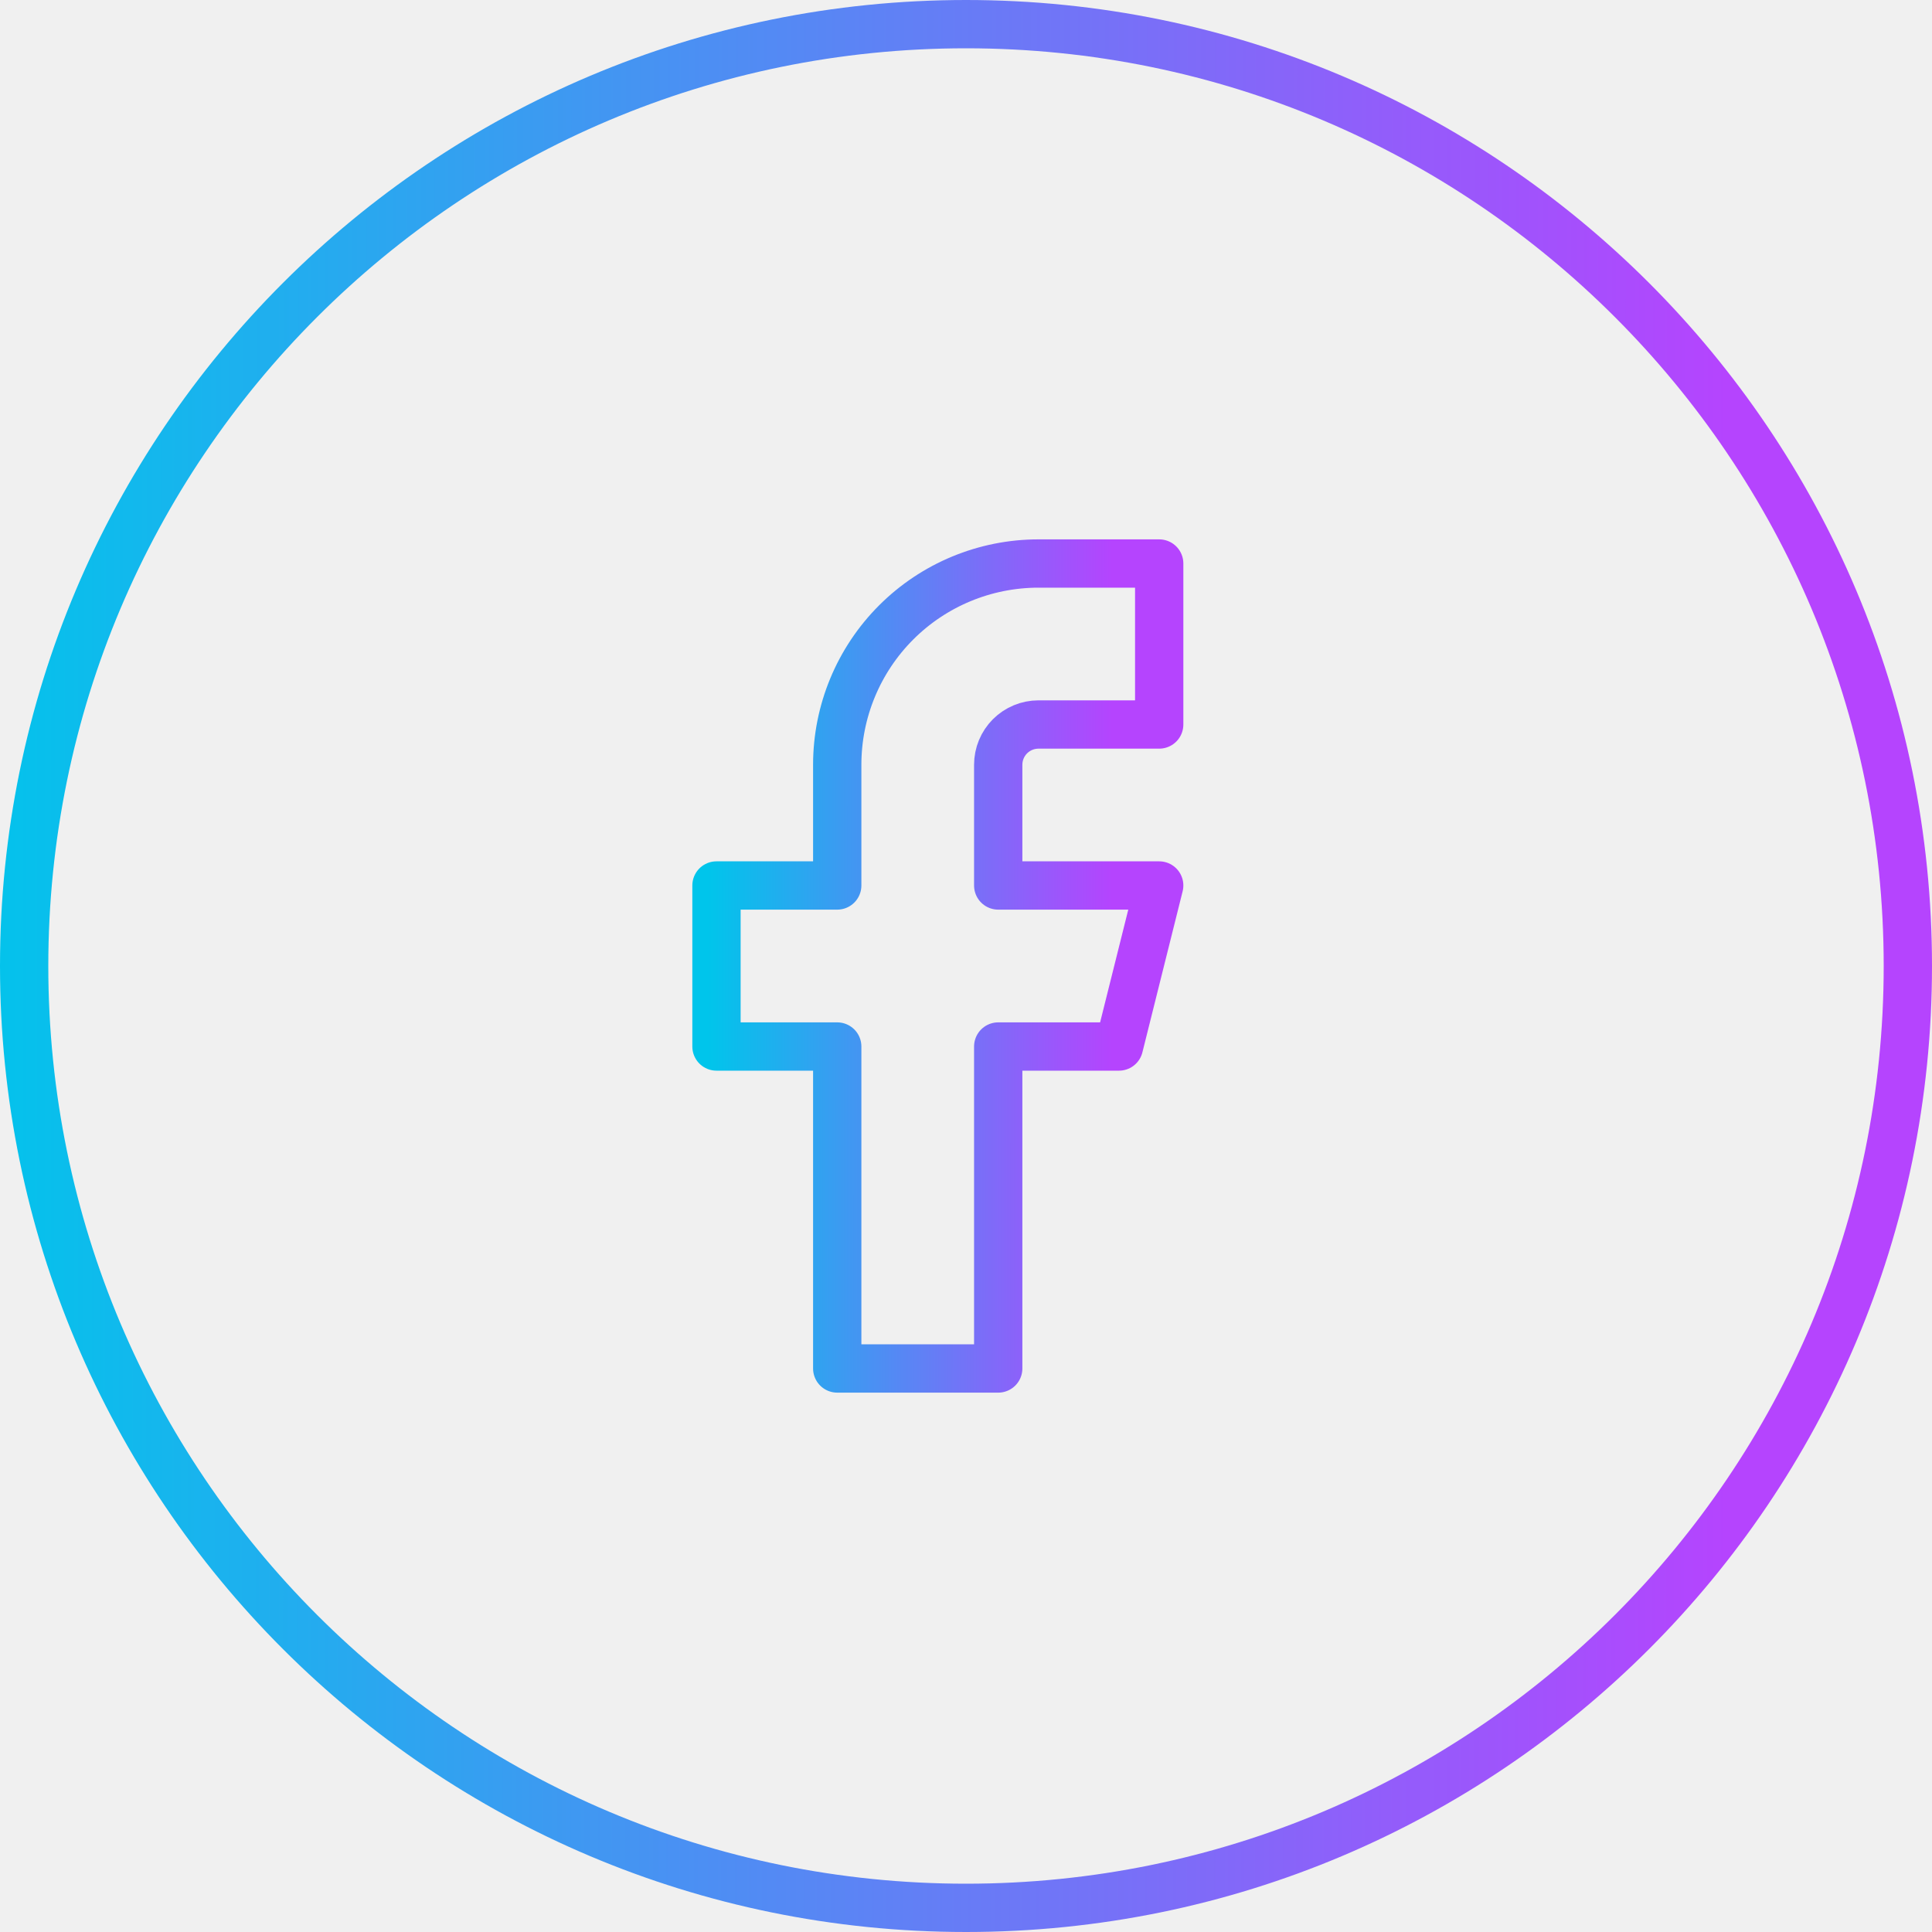
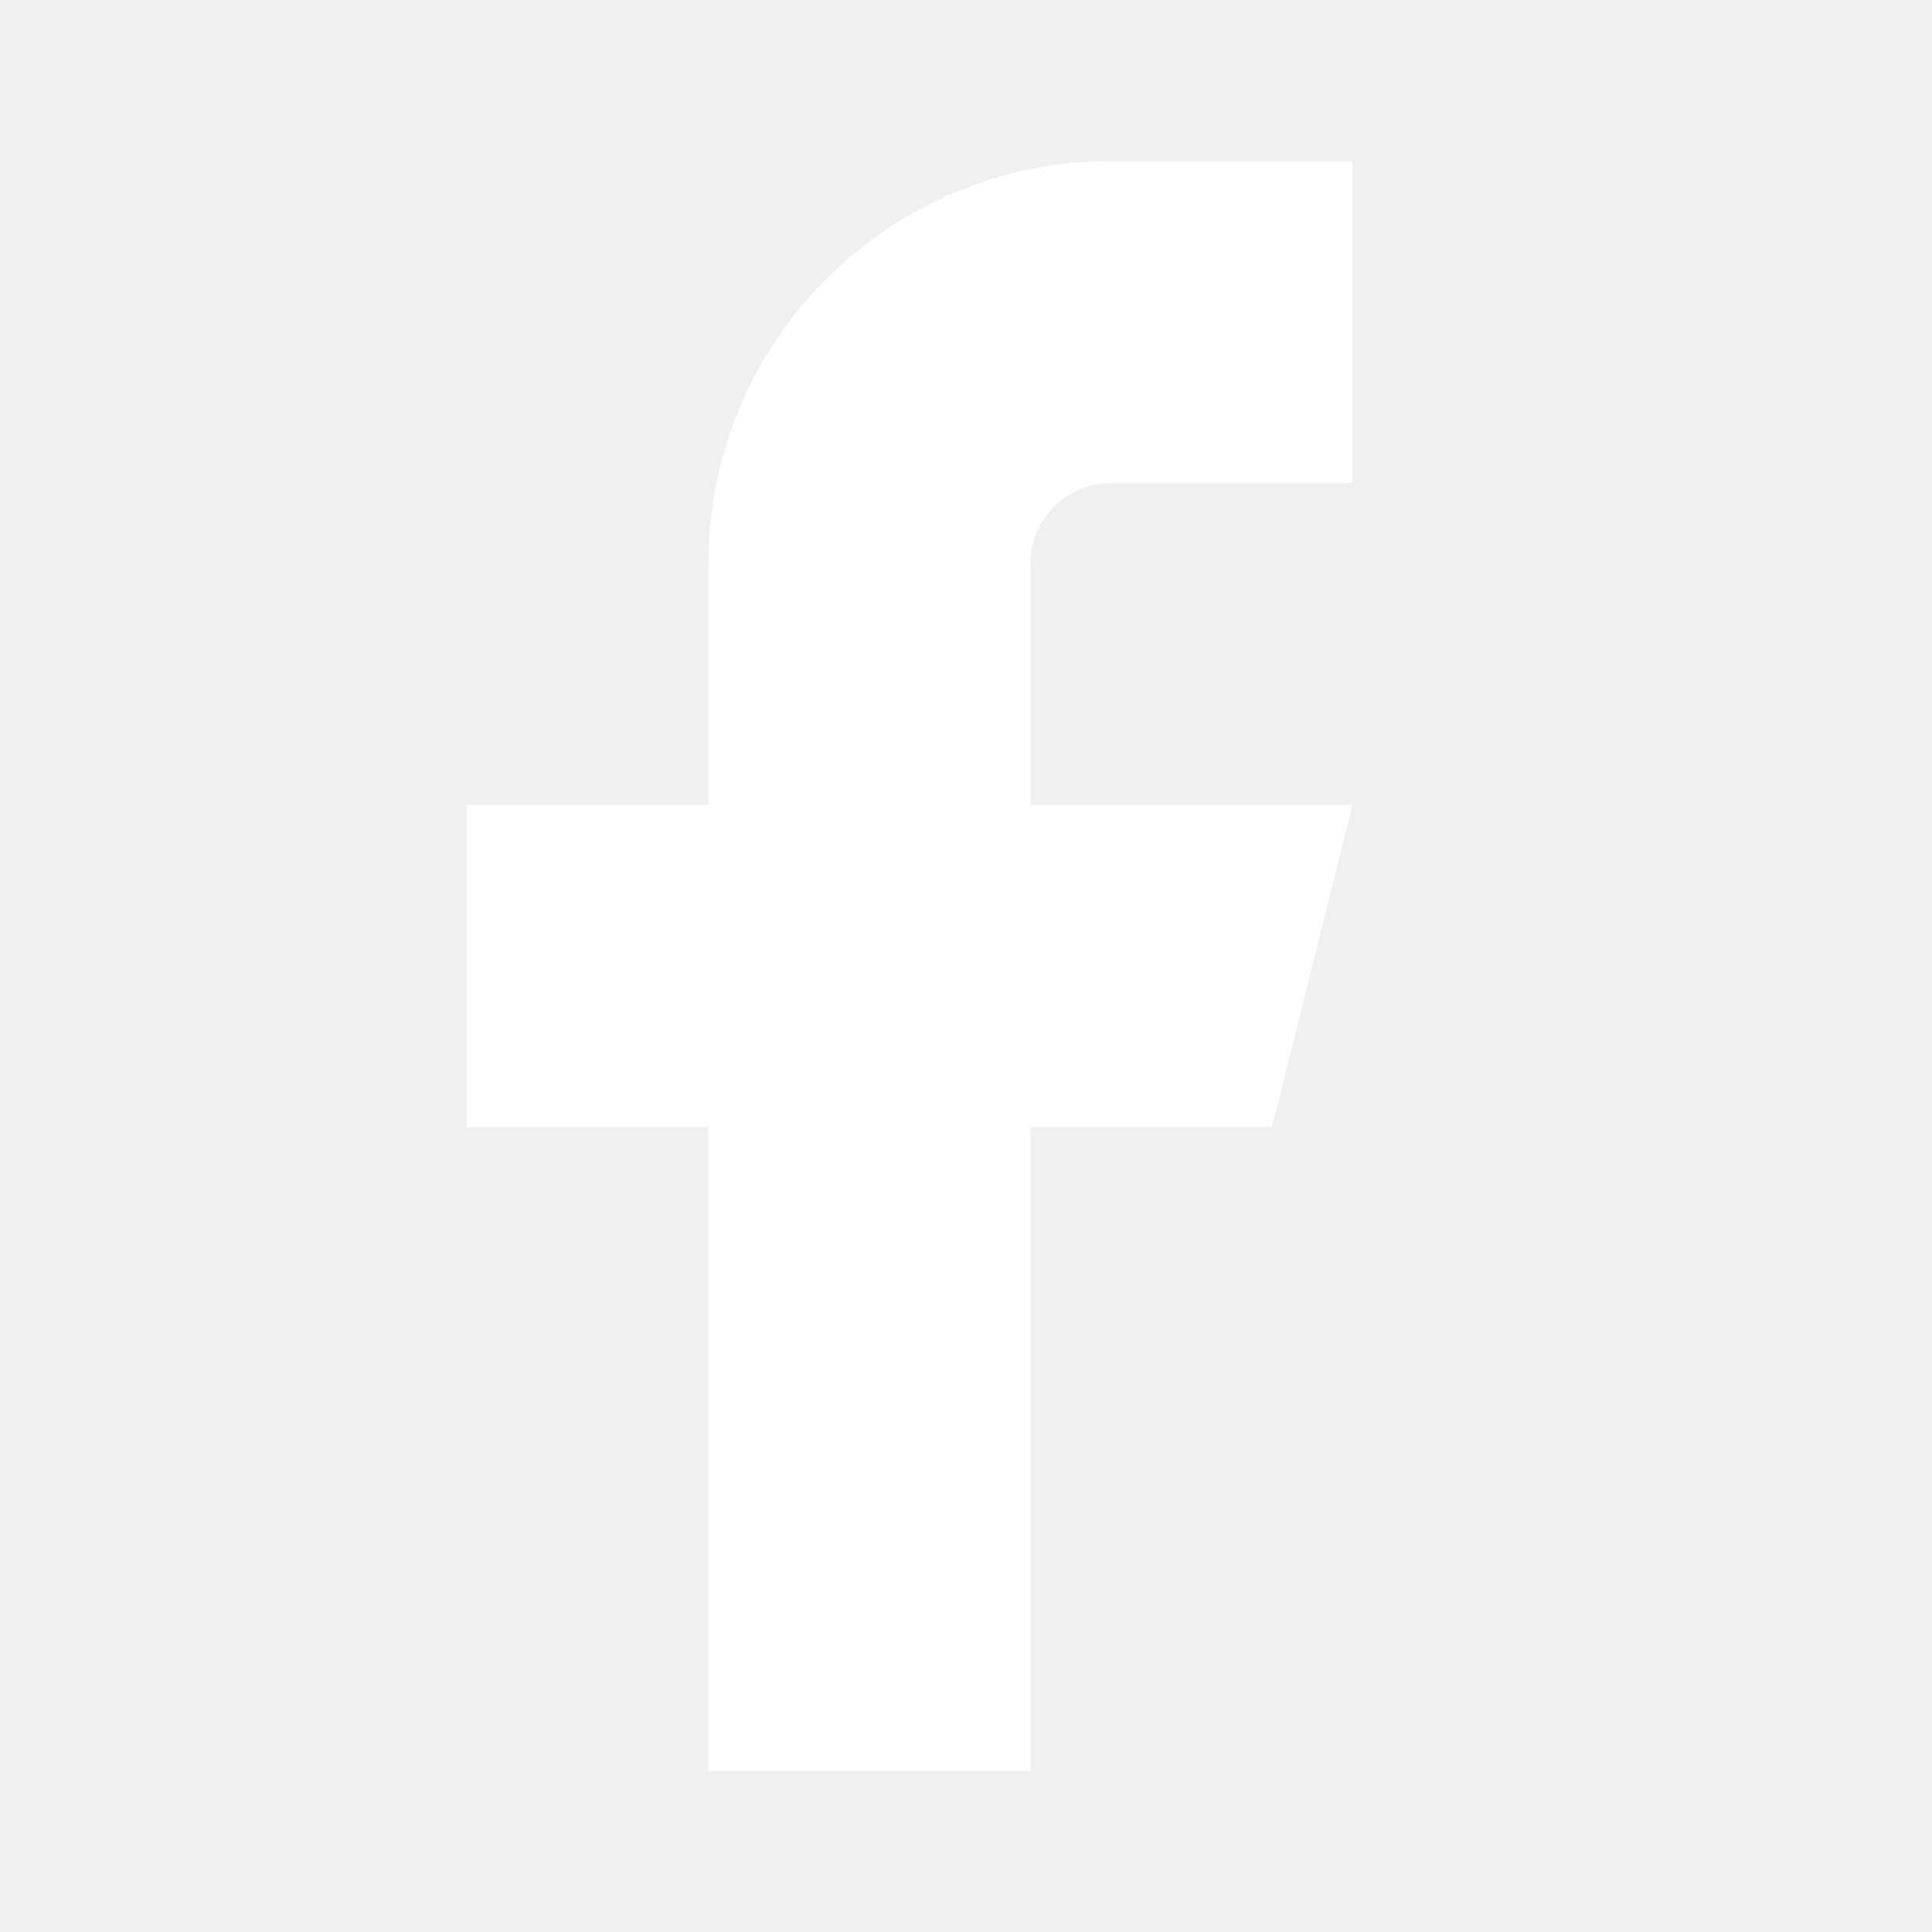
- <svg xmlns="http://www.w3.org/2000/svg" width="40" height="40" viewBox="0 0 40 40" fill="none">
-   <circle cx="20" cy="20" r="19.5" stroke="url(#paint0_linear_2680_37)" />
-   <path d="M24 11.667H21.5C20.395 11.667 19.335 12.106 18.554 12.887C17.773 13.668 17.334 14.728 17.334 15.833V18.333H14.834V21.667H17.334V28.333H20.667V21.667H23.167L24 18.333H20.667V15.833C20.667 15.612 20.755 15.4 20.911 15.244C21.067 15.088 21.279 15 21.5 15H24V11.667Z" stroke="url(#paint1_linear_2680_37)" stroke-linecap="round" stroke-linejoin="round" />
-   <defs>
-     <linearGradient id="paint0_linear_2680_37" x1="-0.797" y1="14.444" x2="35.784" y2="14.462" gradientUnits="userSpaceOnUse">
-       <stop stop-color="#00C5EB" />
-       <stop offset="1" stop-color="#B544FE" />
-     </linearGradient>
-     <linearGradient id="paint1_linear_2680_37" x1="14.651" y1="17.685" x2="23.034" y2="17.687" gradientUnits="userSpaceOnUse">
-       <stop stop-color="#00C5EB" />
-       <stop offset="1" stop-color="#B544FE" />
-     </linearGradient>
-   </defs>
+ <svg xmlns="http://www.w3.org/2000/svg" width="20" height="20" viewBox="0 0 20 20" fill="none">
+   <path d="M14 1.667H11.5C10.395 1.667 9.335 2.105 8.554 2.887C7.772 3.668 7.333 4.728 7.333 5.833V8.333H4.833V11.666H7.333V18.333H10.667V11.666H13.167L14 8.333H10.667V5.833C10.667 5.612 10.755 5.4 10.911 5.244C11.067 5.088 11.279 5 11.5 5H14V1.667Z" fill="white" />
</svg>
